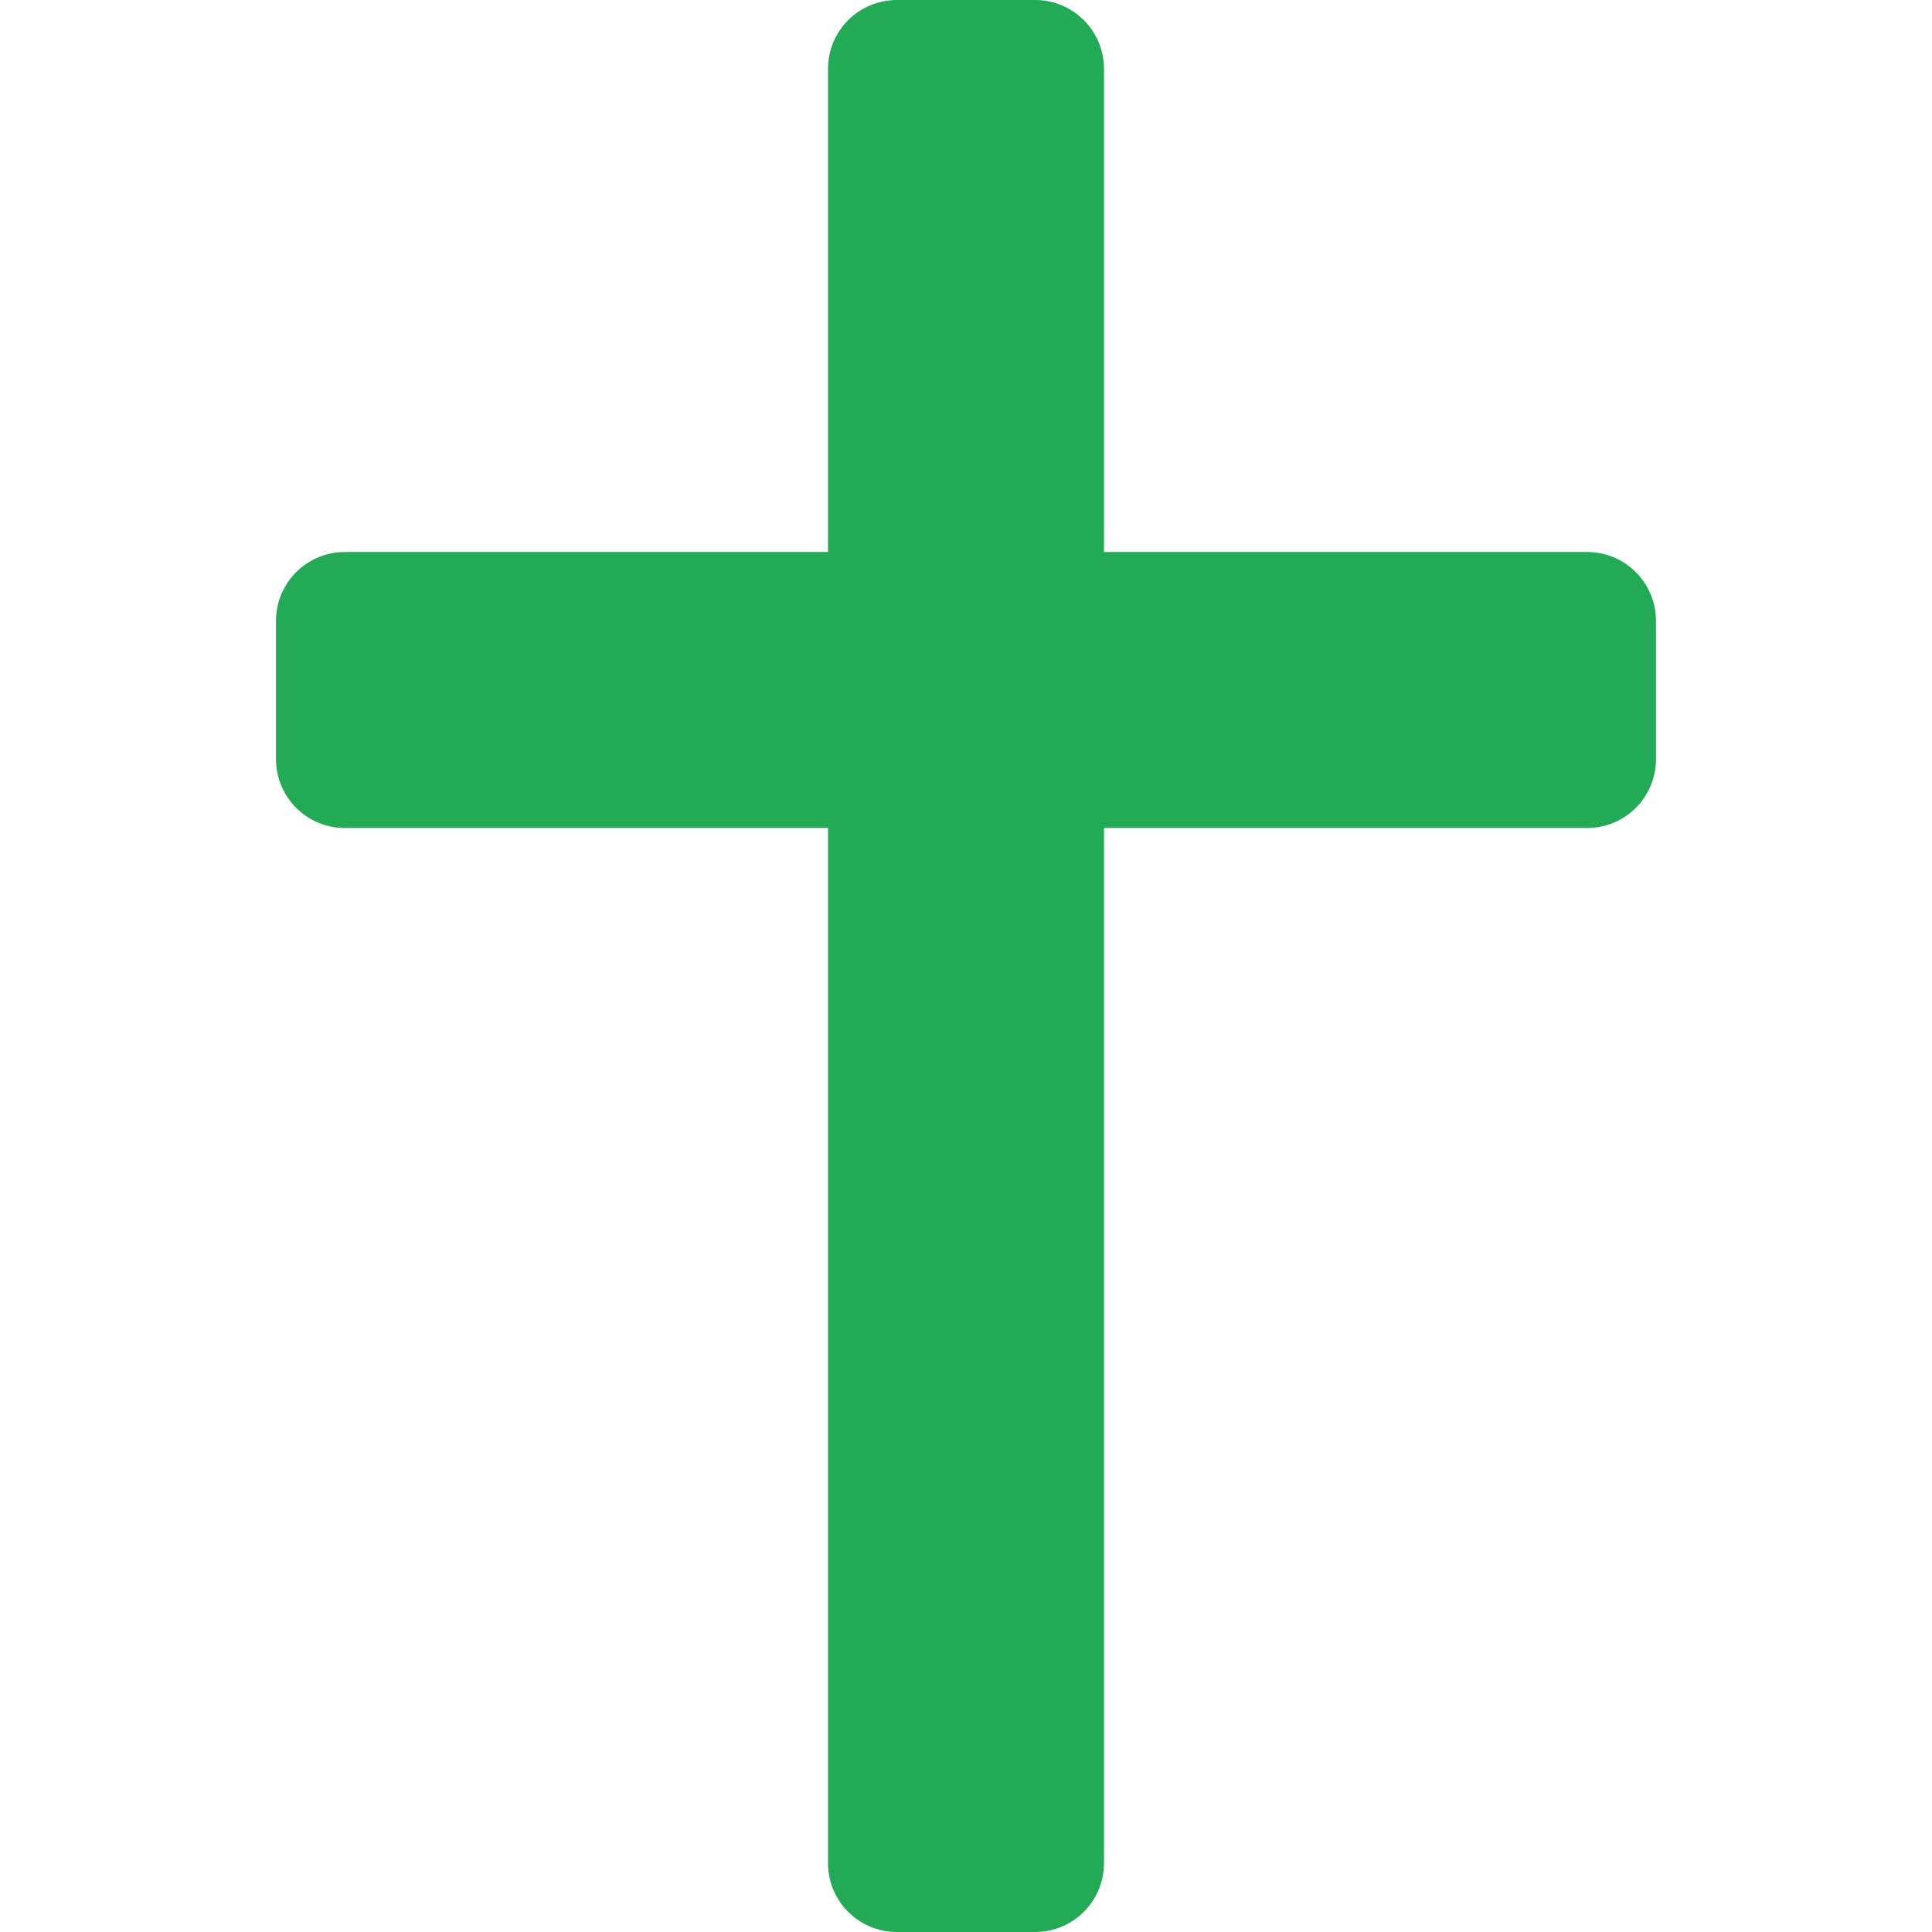
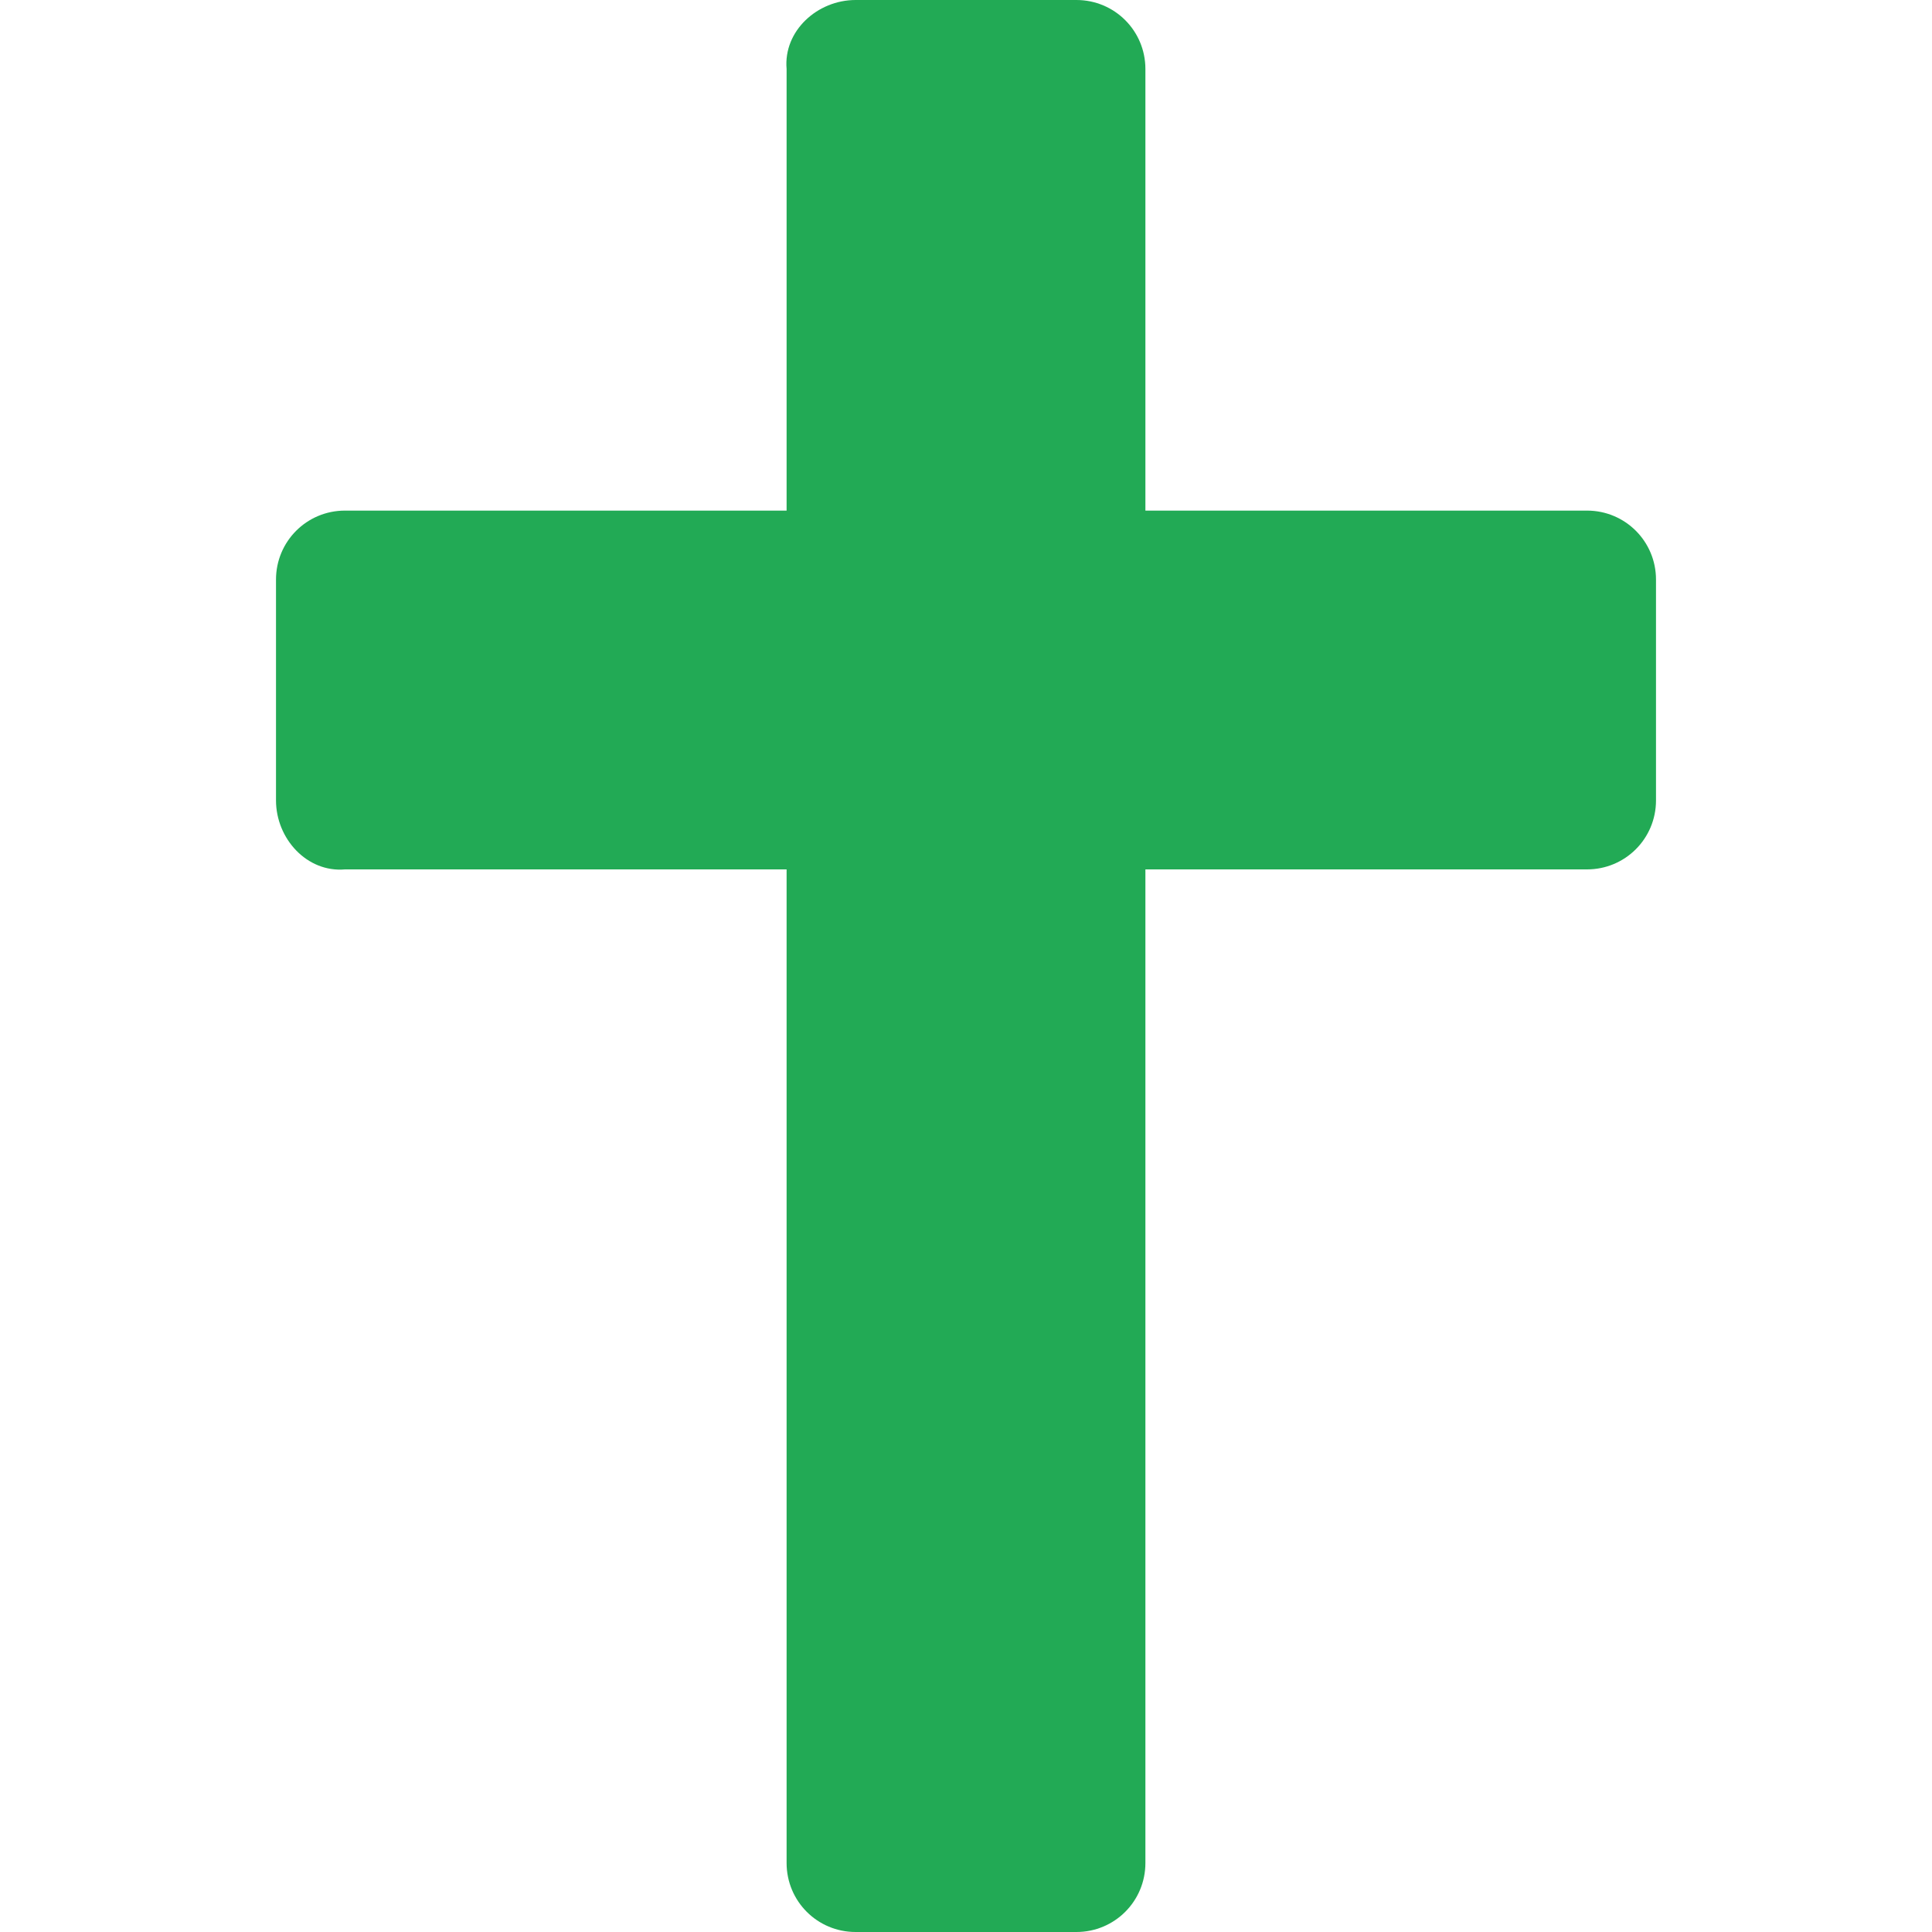
<svg xmlns="http://www.w3.org/2000/svg" width="14" height="14" version="1.1" id="svg4">
  <defs id="defs8" />
-   <path d="M 6.5,0 C 6.223,0 6,0.223 6,0.5 V 4 H 2.5 C 2.223,4 2,4.223 2,4.5 v 1 C 2,5.777 2.223,6 2.5,6 H 6 v 7.5 C 6,13.777 6.223,14 6.5,14 h 1 C 7.777,14 8,13.777 8,13.5 V 6 h 3.5 C 11.777,6 12,5.777 12,5.5 v -1 C 12,4.223 11.777,4 11.5,4 H 8 V 0.5 C 8,0.223 7.777,0 7.5,0 h -1" id="path2" style="fill:#22aa55;fill-opacity:1" />
+   <path d="M 6.2,0 C 5.923,0 5.676,0.224 5.7,0.5 V 3.7 H 2.5 C 2.223,3.7 2,3.923 2,4.2 v 1.6 c 0,0.277 0.224,0.524 0.5,0.5 h 3.2 v 7.2 c 0,0.277 0.223,0.5 0.5,0.5 h 1.6 c 0.277,0 0.5,-0.223 0.5,-0.5 V 6.3 h 3.2 C 11.777,6.3 12,6.077 12,5.8 V 4.2 C 12,3.923 11.777,3.7 11.5,3.7 H 8.3 V 0.5 C 8.3,0.223 8.077,0 7.8,0 H 6.2" id="path2" style="fill:#22aa55;fill-opacity:1" />
</svg>
